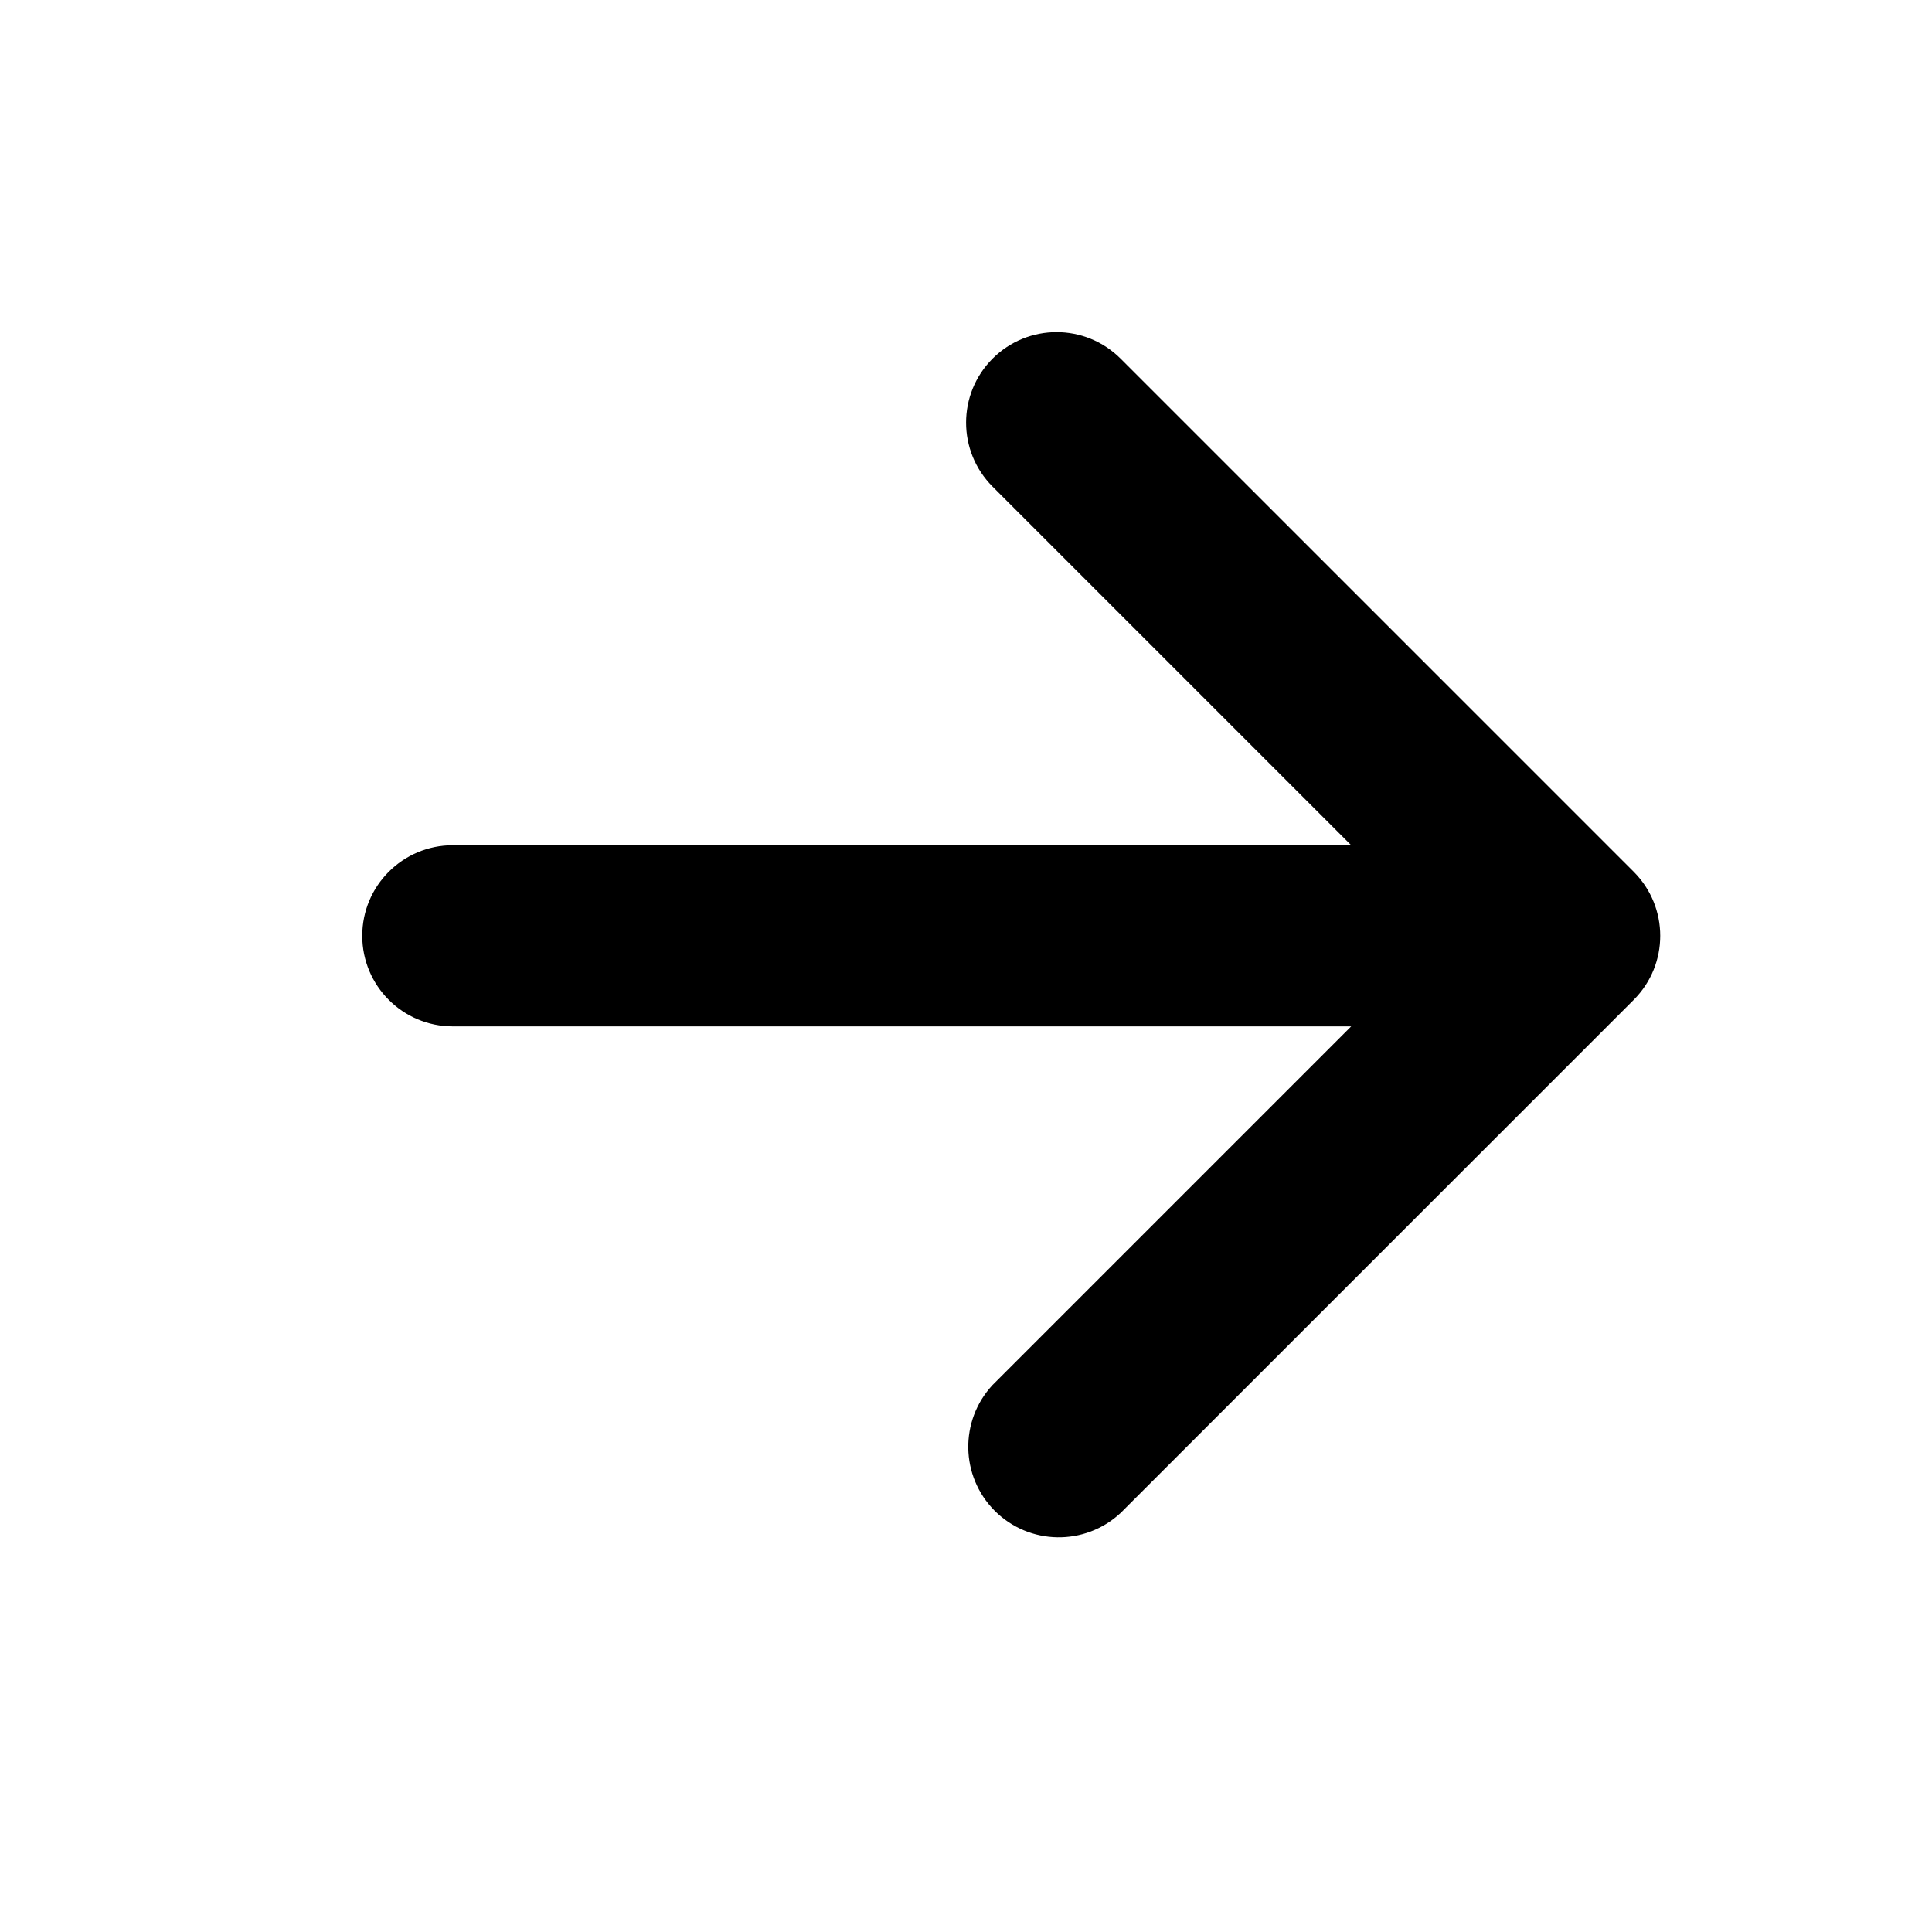
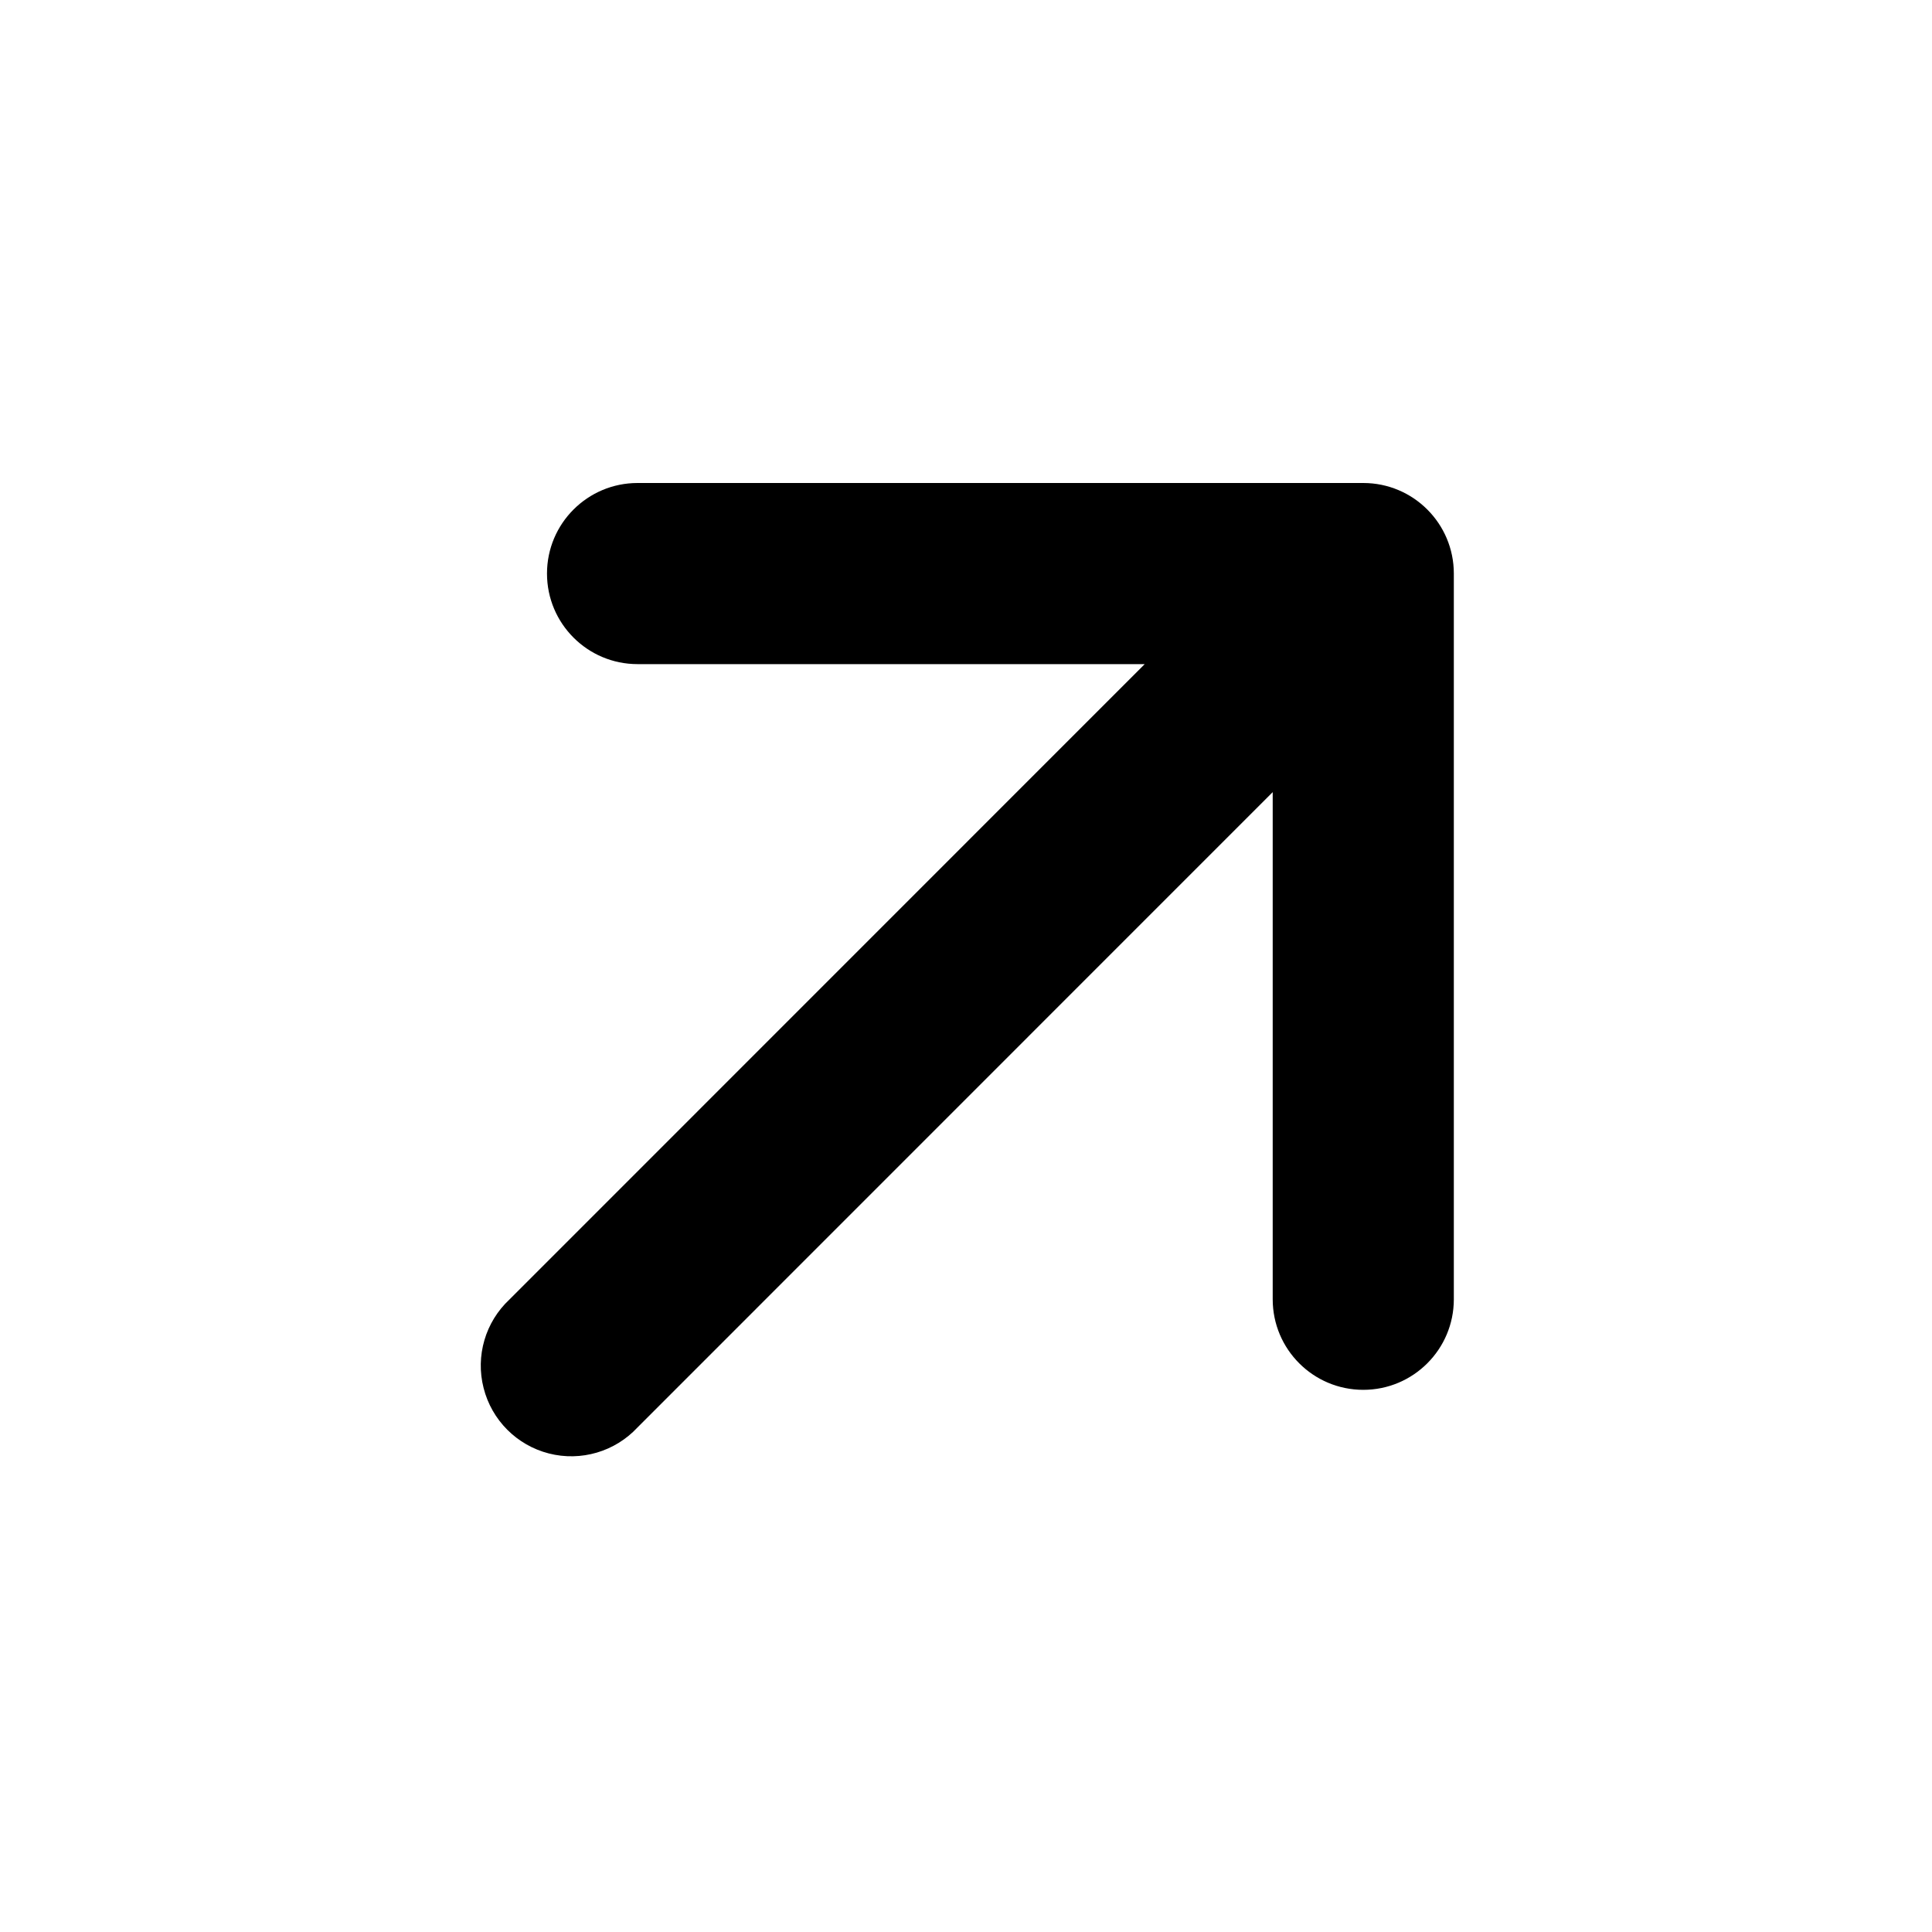
<svg xmlns="http://www.w3.org/2000/svg" width="16" height="16" viewBox="0 0 16 16">
-   <path d="M8.22 2.97a.75.75 0 0 1 1.06 0l4.25 4.25a.75.75 0 0 1 0 1.06l-4.25 4.25a.751.751 0 0 1-1.042-.018.751.751 0 0 1-.018-1.042l2.97-2.97H3.75a.75.75 0 0 1 0-1.5h7.44L8.22 4.03a.75.75 0 0 1 0-1.06Z" />
+   <path d="M4.53 4.75A.75.75 0 0 1 5.28 4h6.01a.75.75 0 0 1 .75.75v6.01a.75.75 0 0 1-1.5 0v-4.2l-5.26 5.261a.749.749 0 0 1-1.275-.326.749.749 0 0 1 .215-.734L9.48 5.5h-4.2a.75.75 0 0 1-.75-.75Z" />
</svg>
